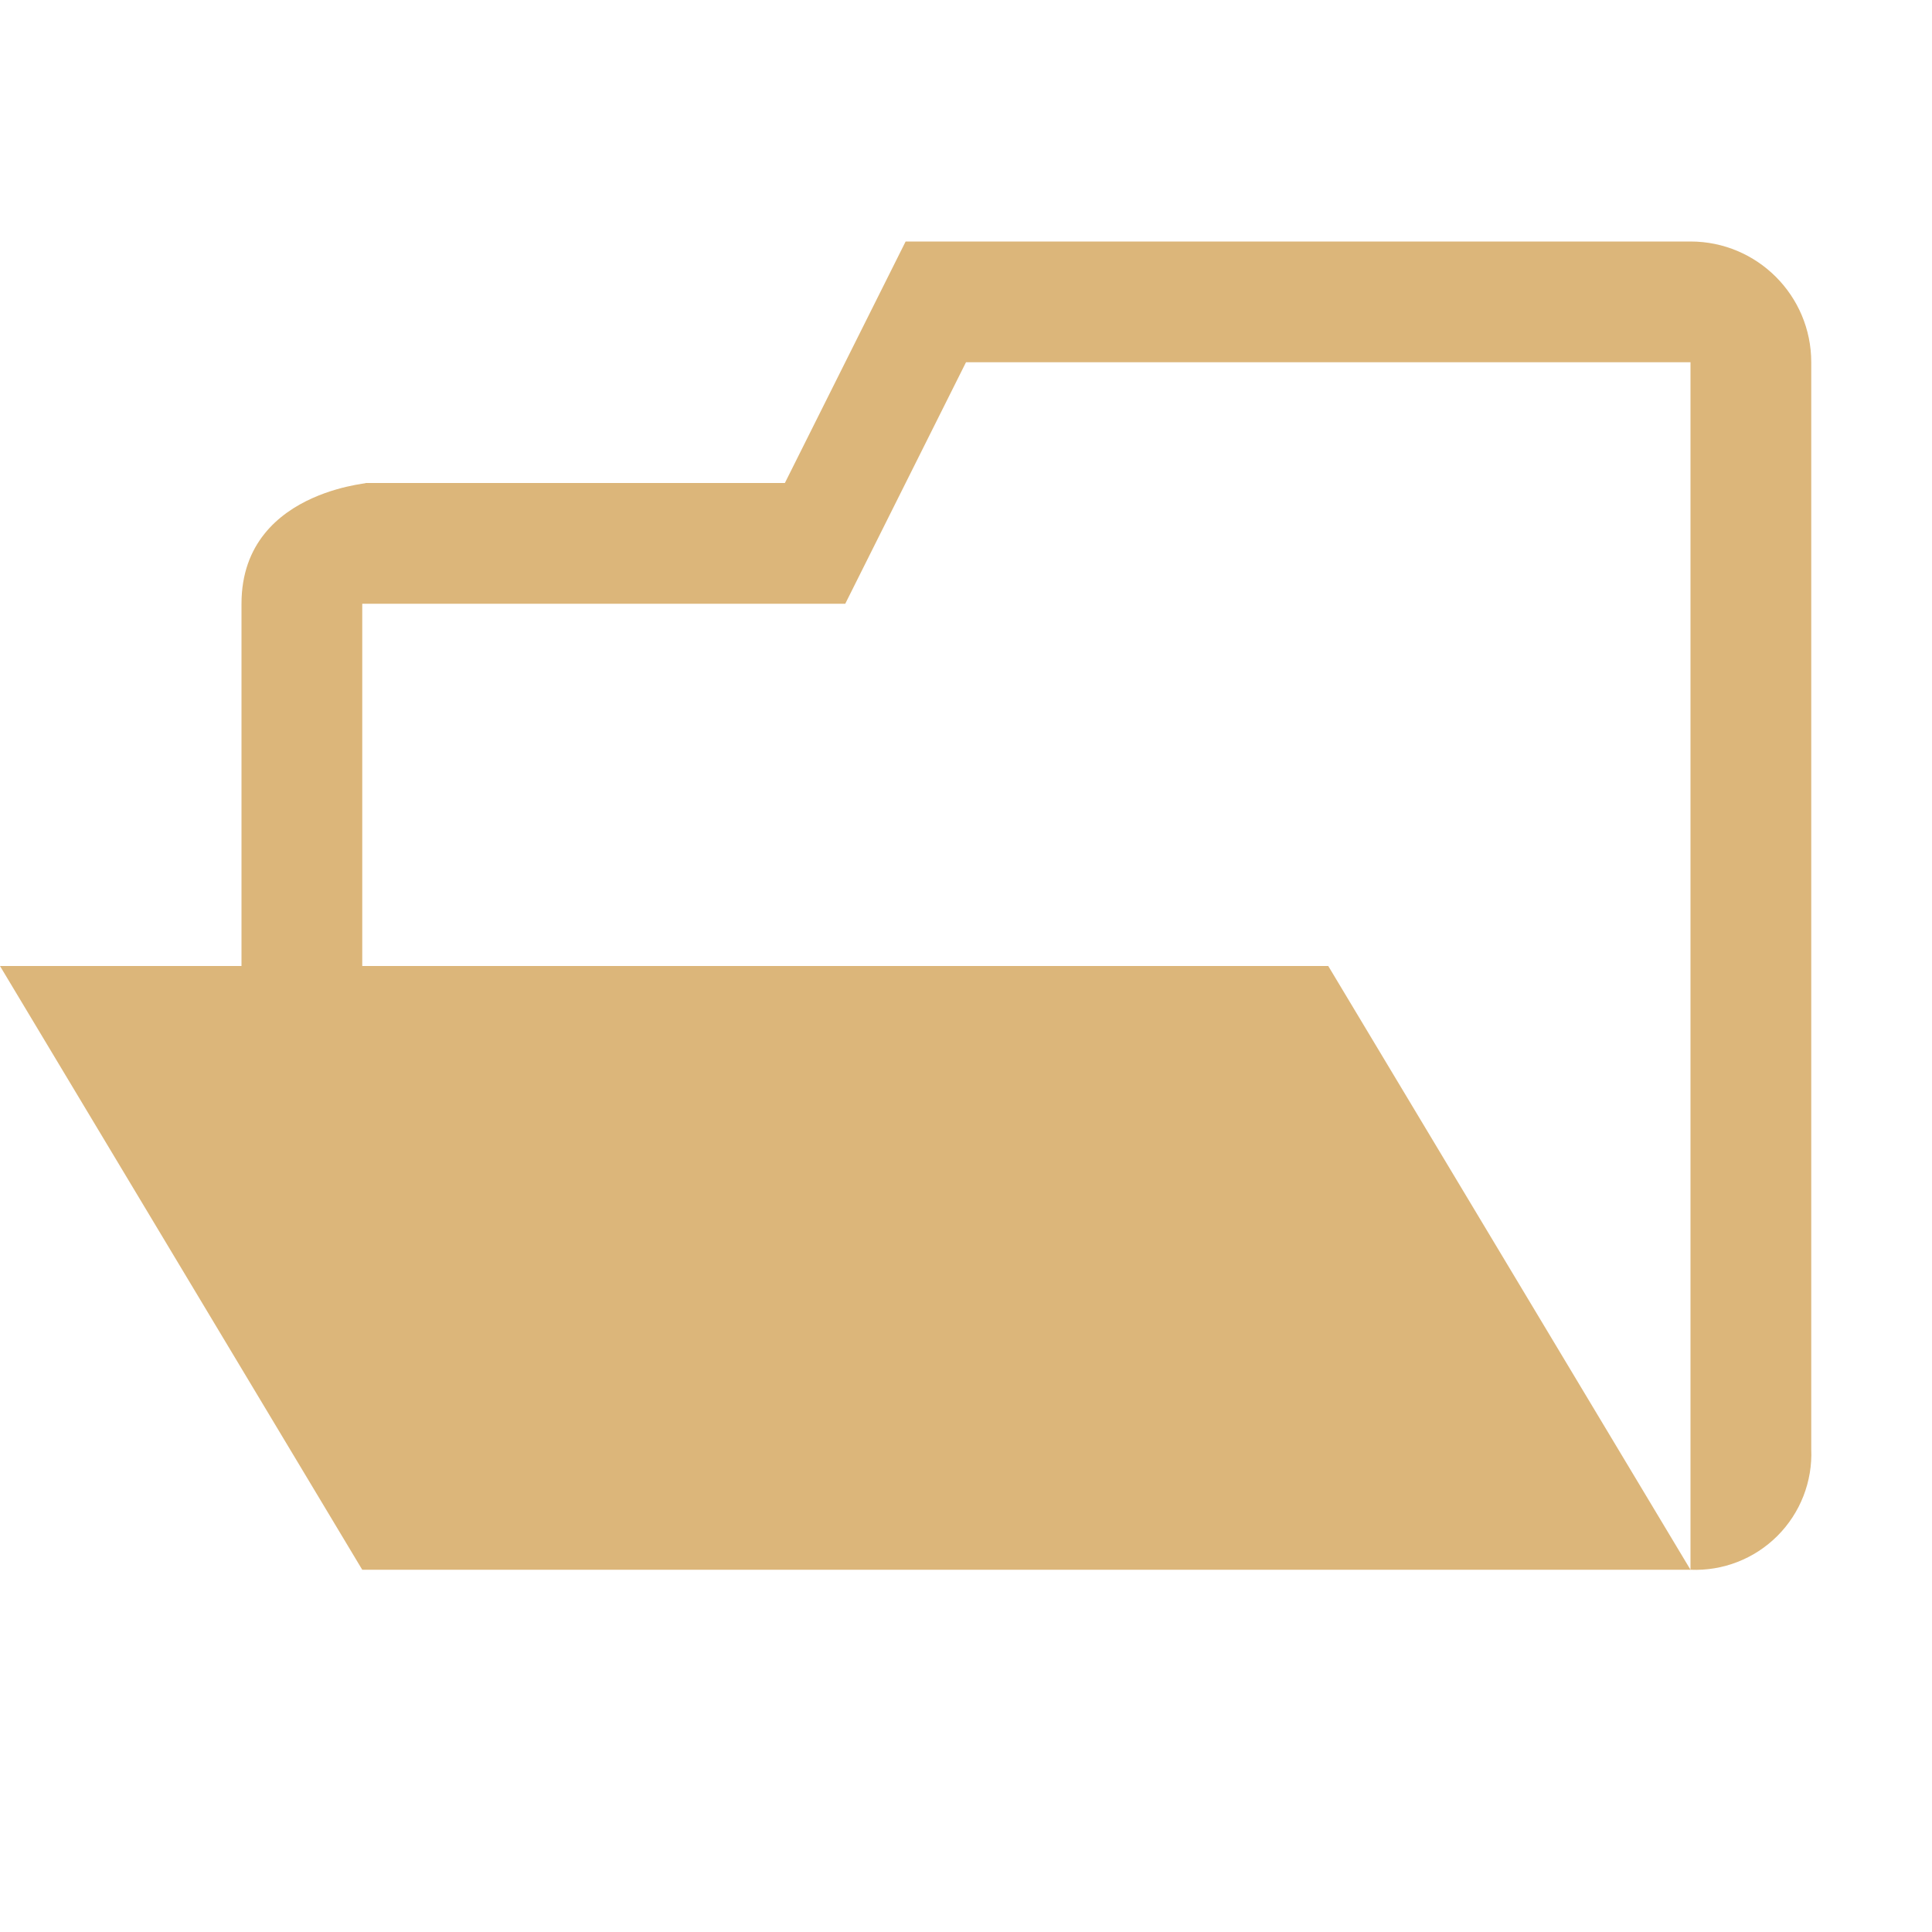
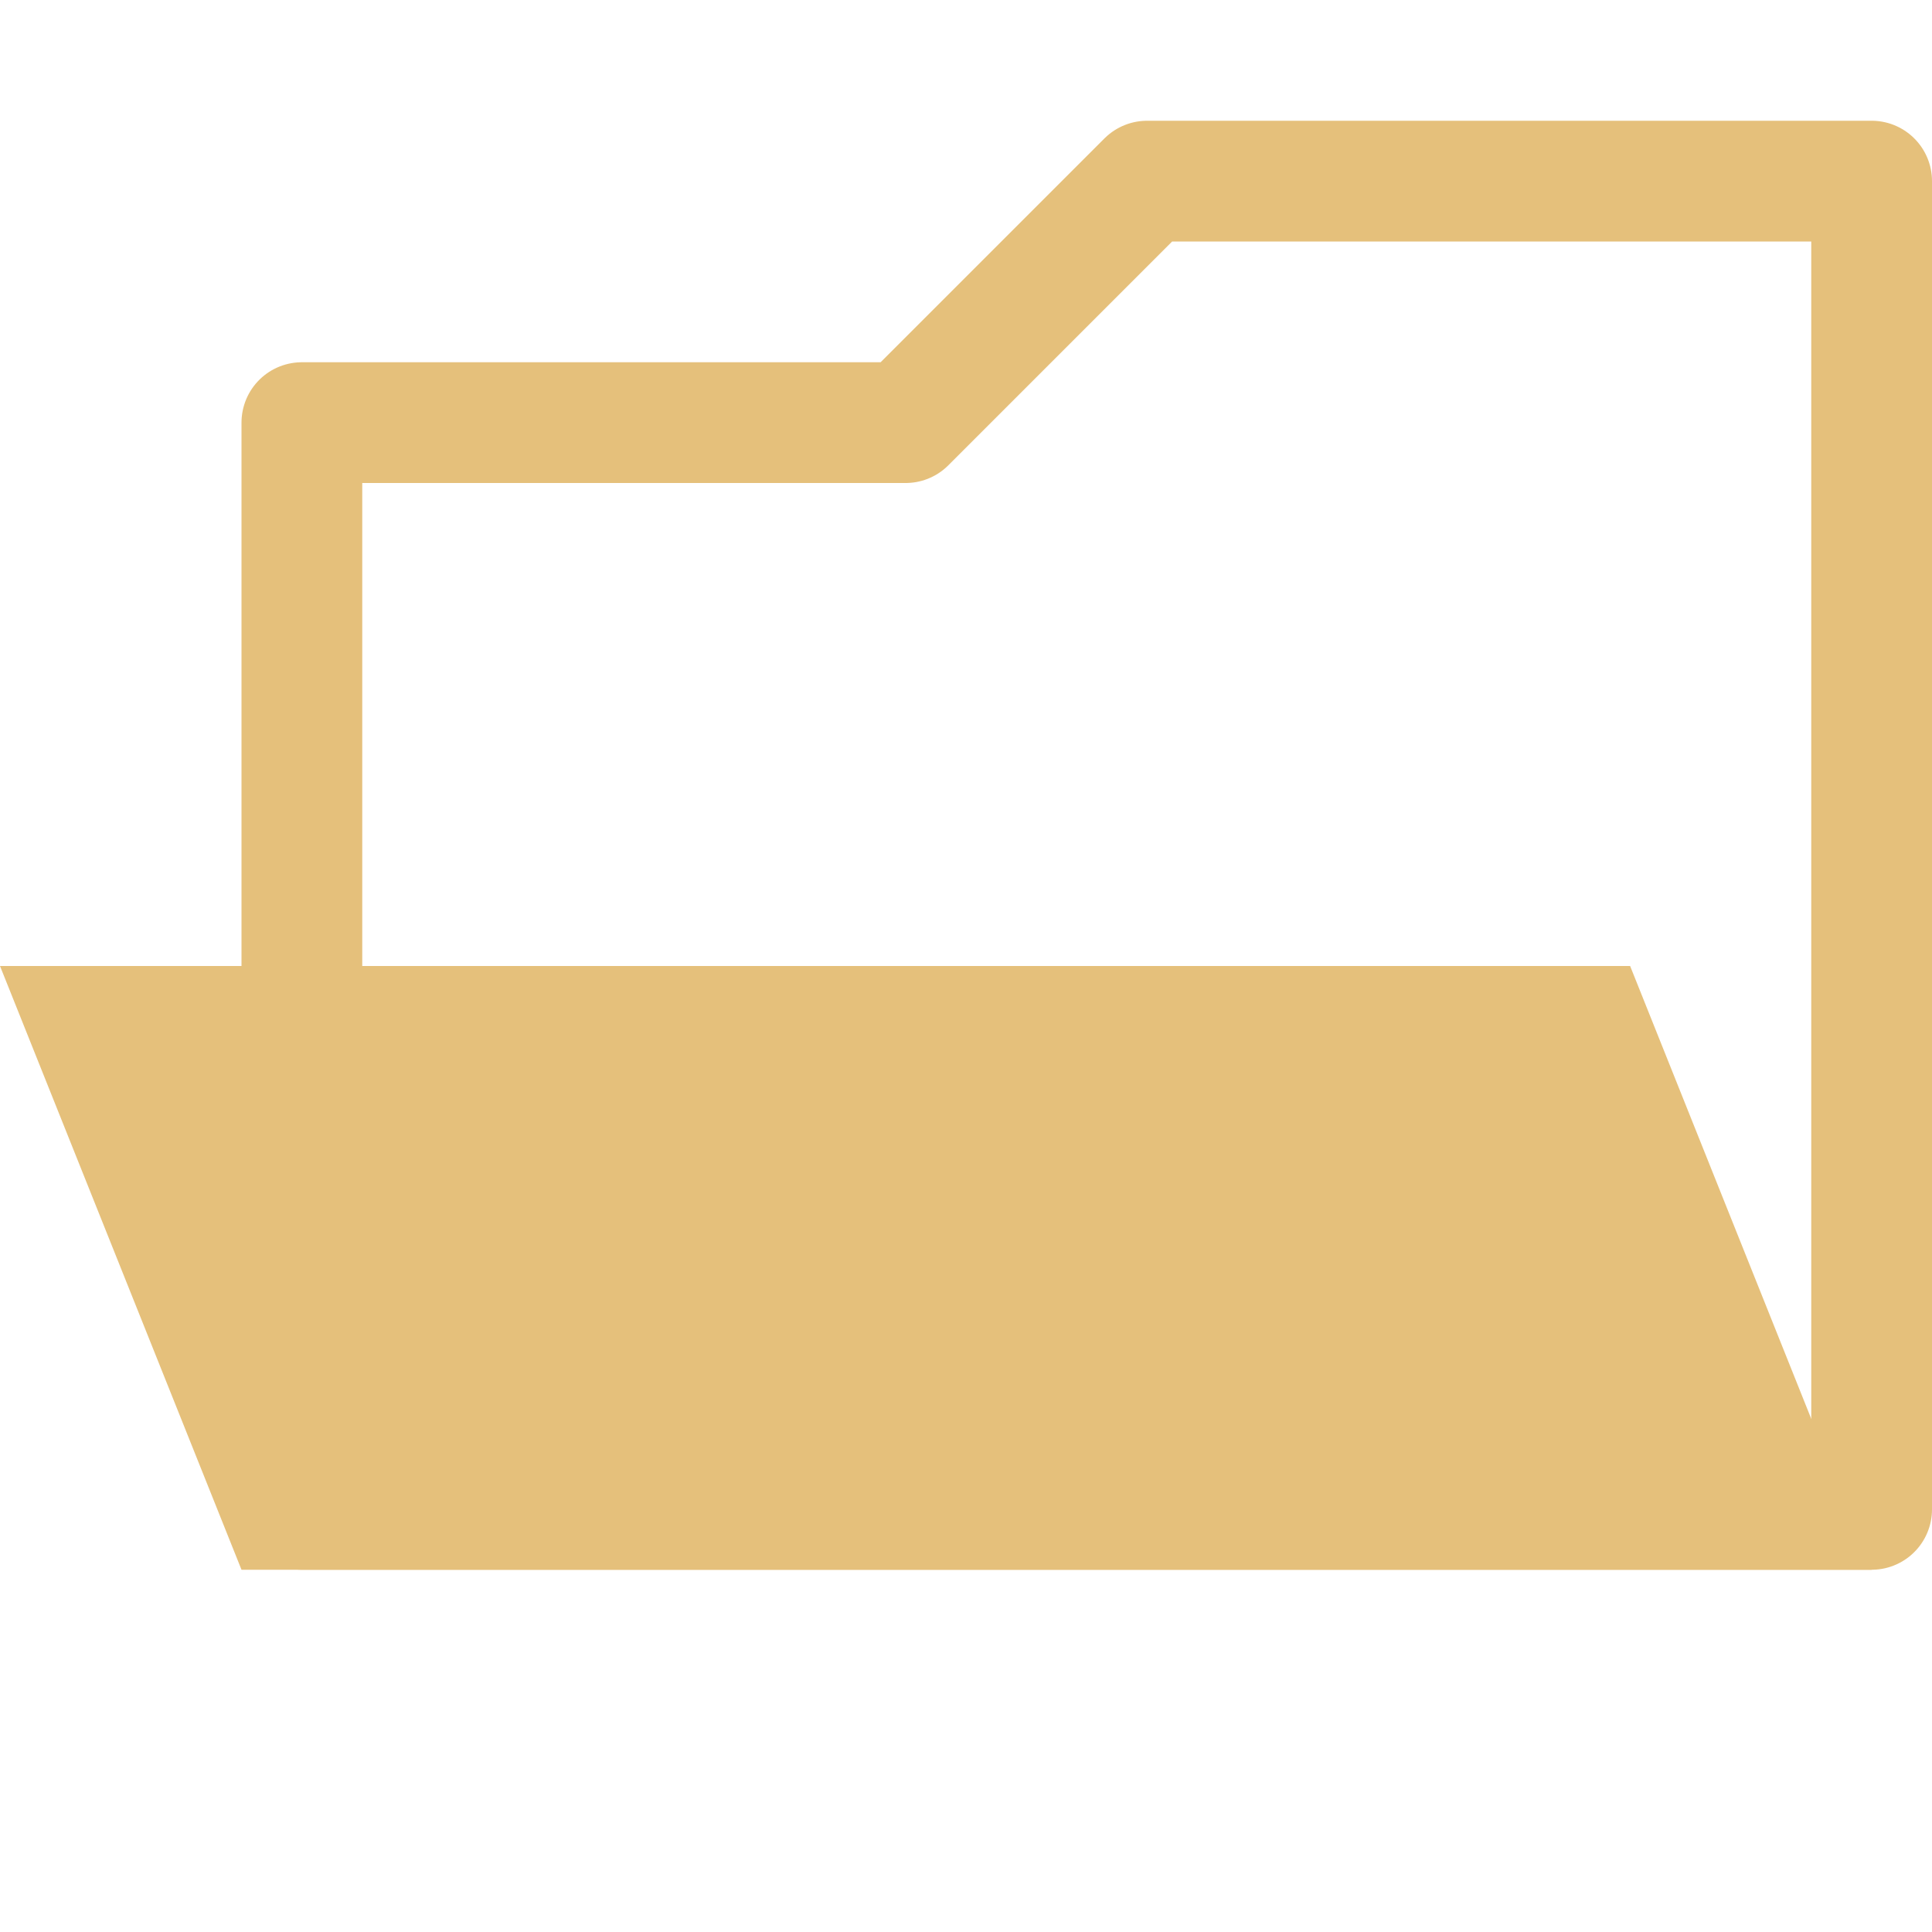
- <svg xmlns="http://www.w3.org/2000/svg" id="Bases" viewBox="0 0 32 32">
-   <defs>
-     <style>.icon-folder{fill:#dcb67a;}</style>
-   </defs>
-   <g id="_编组_" data-name="&lt;编组&gt;">
-     <path id="_复合路径_" data-name="&lt;复合路径&gt;" class="icon-folder" d="M28,4a2,2,0,0,1,2,2V24a1.92,1.92,0,0,1-2,2V6H16l-2,4H6v6H22l6,10H6L0,16H4V10C4,8,6.47,8,6,8h7l2-4Z" />
-   </g>
+ <svg xmlns="http://www.w3.org/2000/svg" width="320" height="320" version="1.1">
+   <polygon fill="none" stroke="#E5C07B" stroke-width="20" points="50,70 150,70 190,30 310,30 310,250 50,250" stroke-linejoin="round" />
+   <polygon fill="#E5C07B" points="0,160 270,160 310,260 40,260" stroke-linejoin="round" />
</svg>
